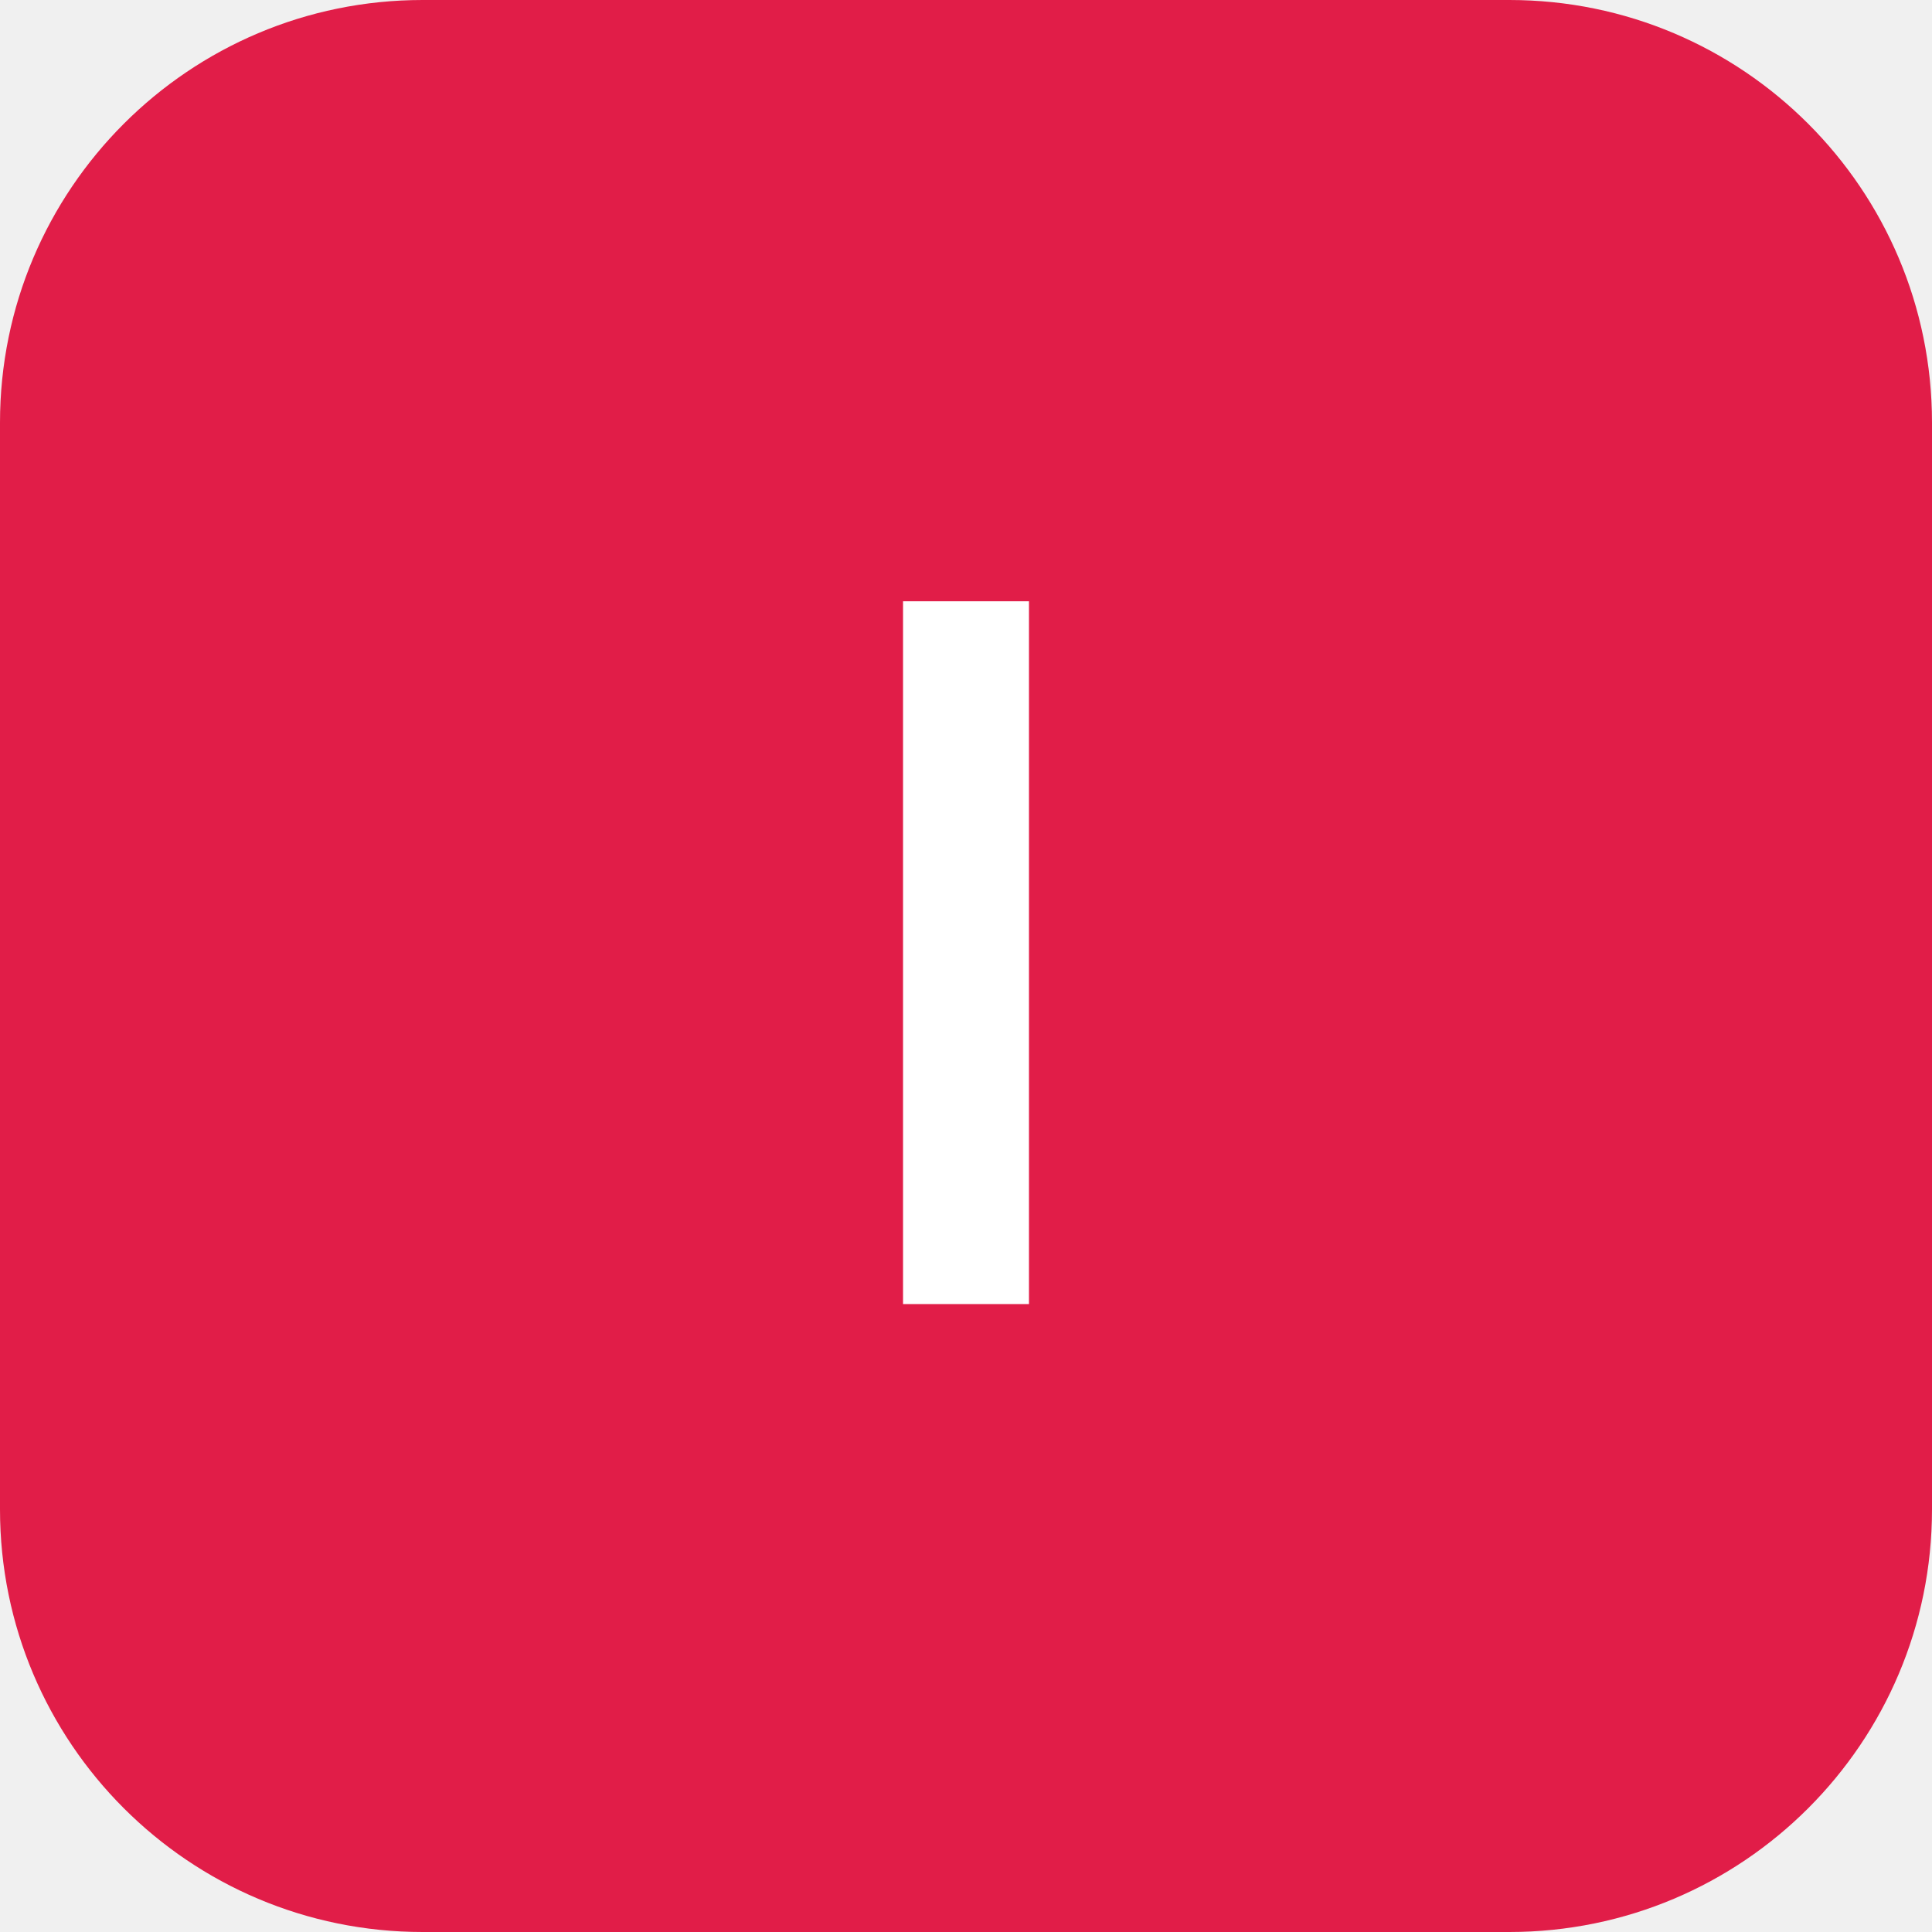
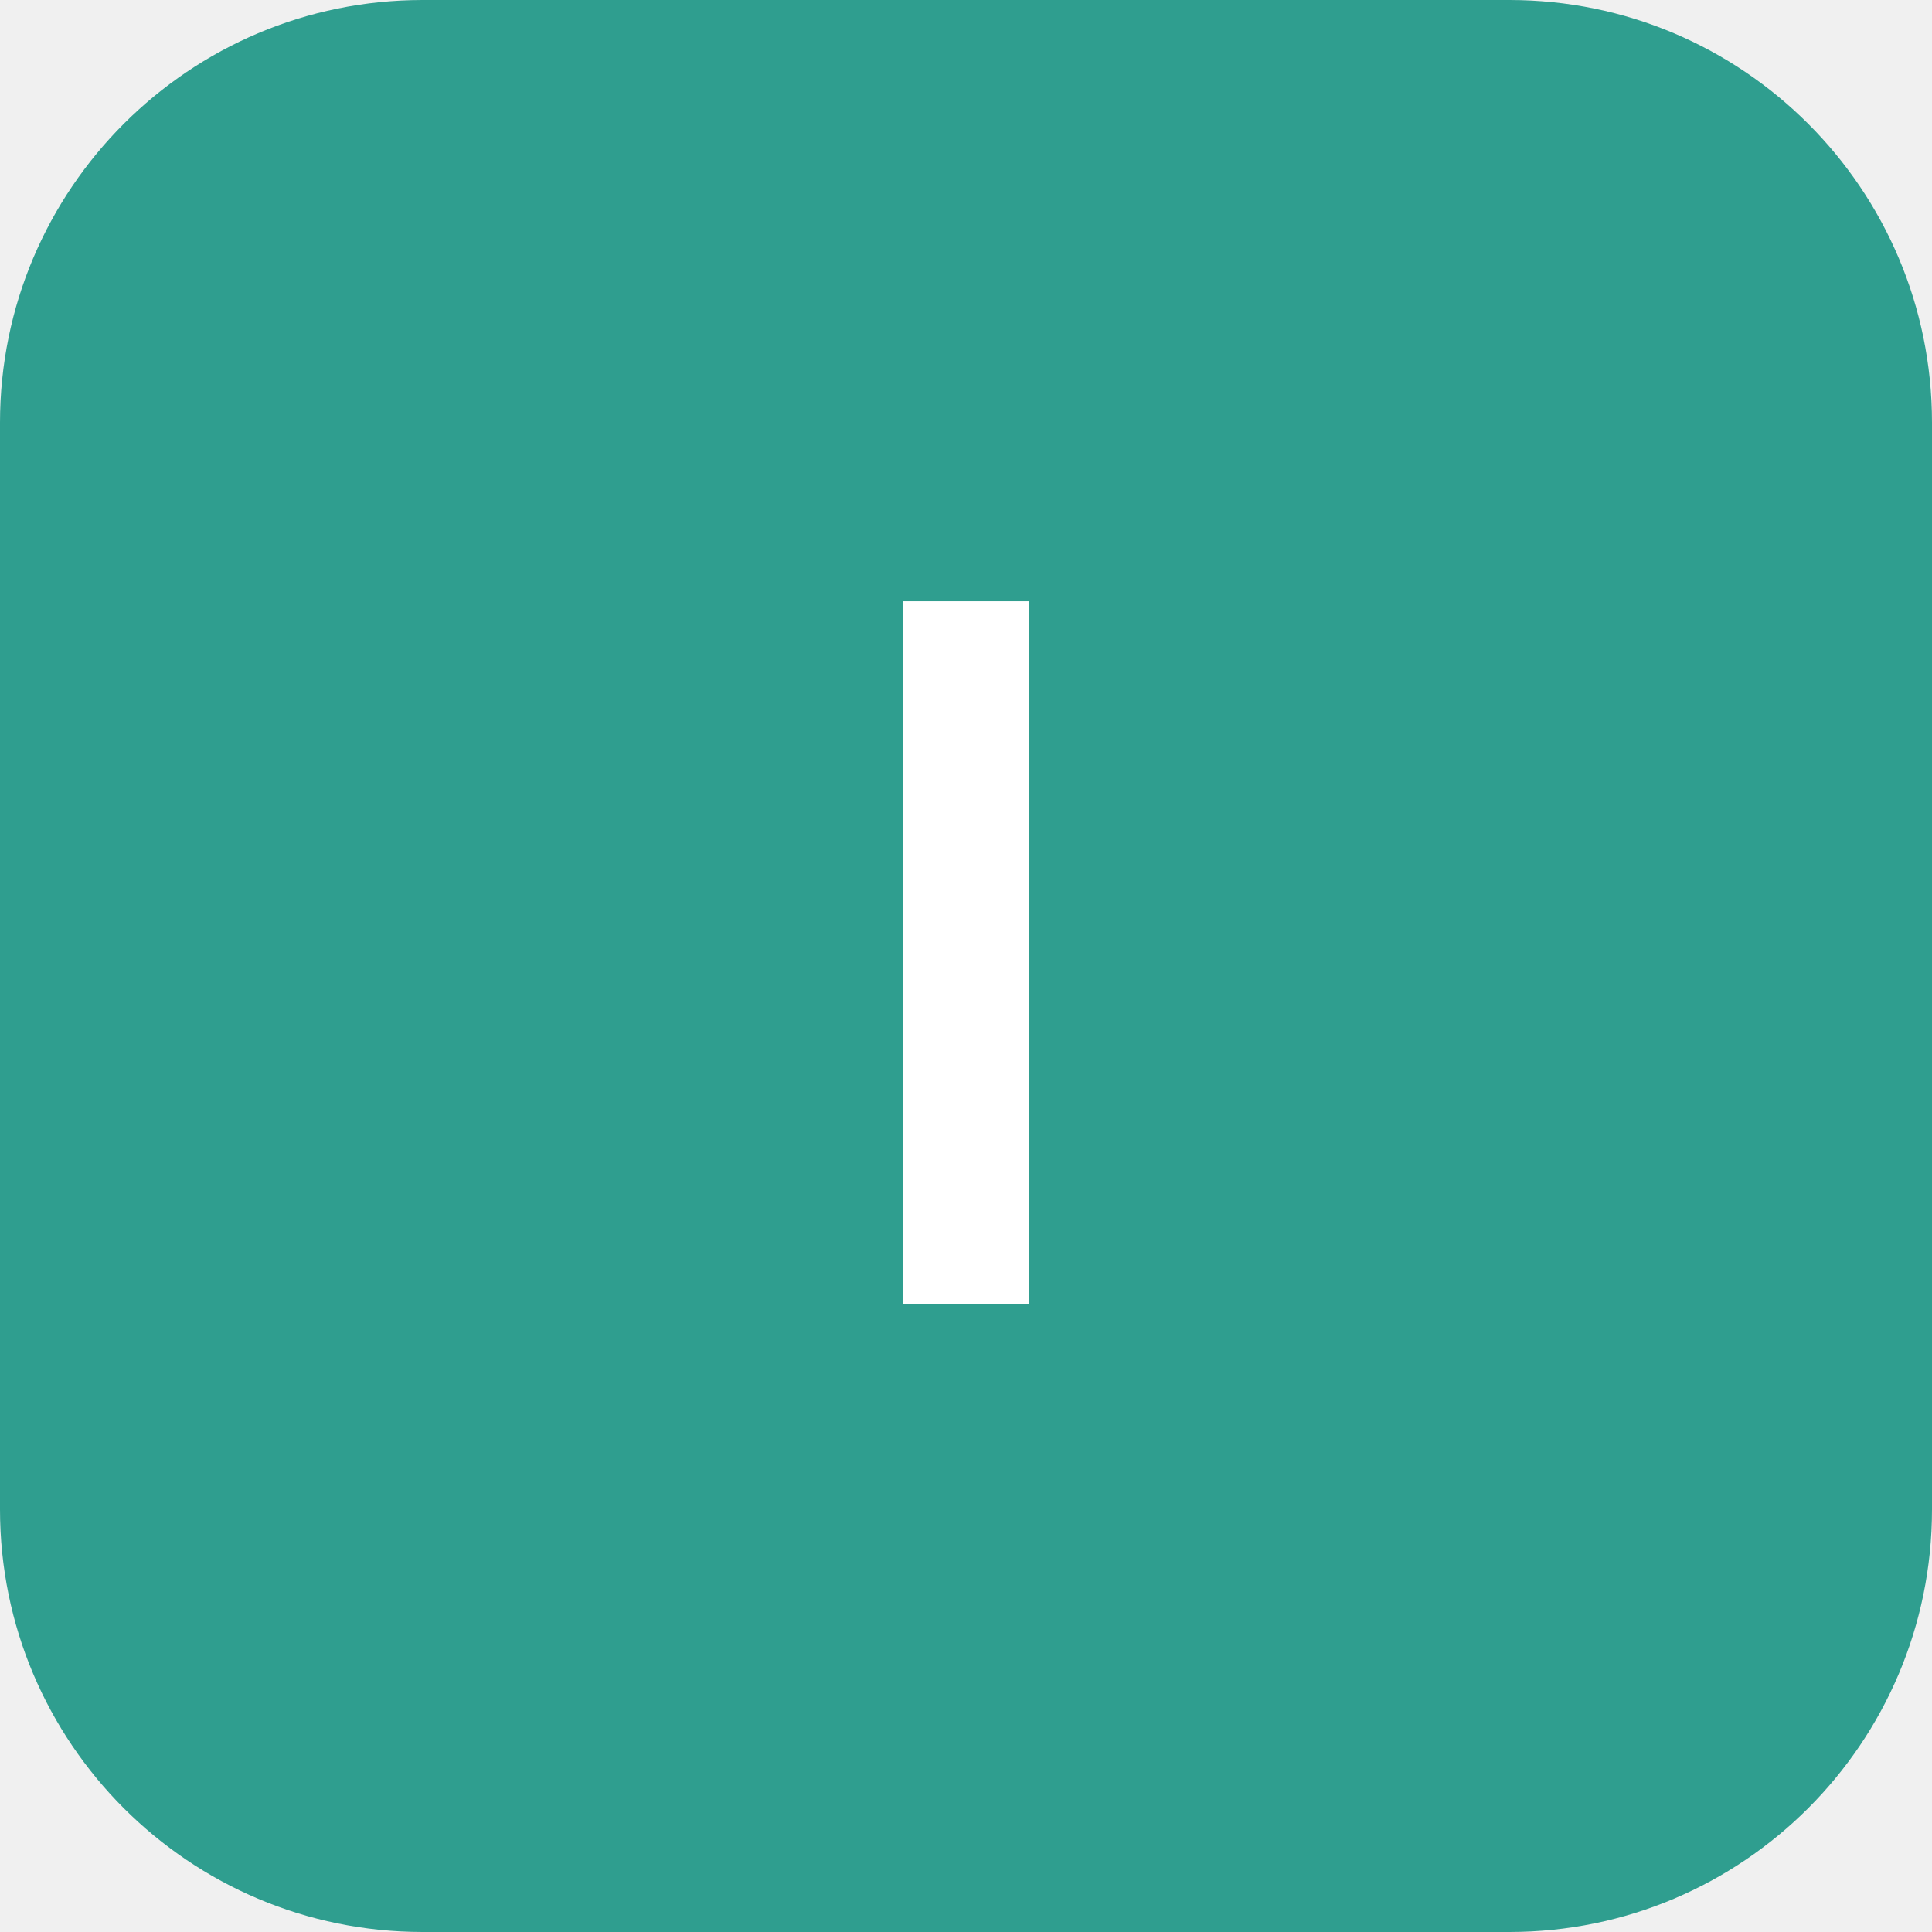
<svg xmlns="http://www.w3.org/2000/svg" viewBox="0 0 64 64">
-   <rect width="64" height="64" rx="14" fill="#e11d48" />
+   <rect width="64" height="64" rx="14" fill="#2f9e8f" />
  <text x="32" y="32" dy="0.35em" text-anchor="middle" font-family="ui-sans-serif, system-ui, -apple-system, sans-serif" font-size="32" font-weight="600" fill="#ffffff">I</text>
</svg>
